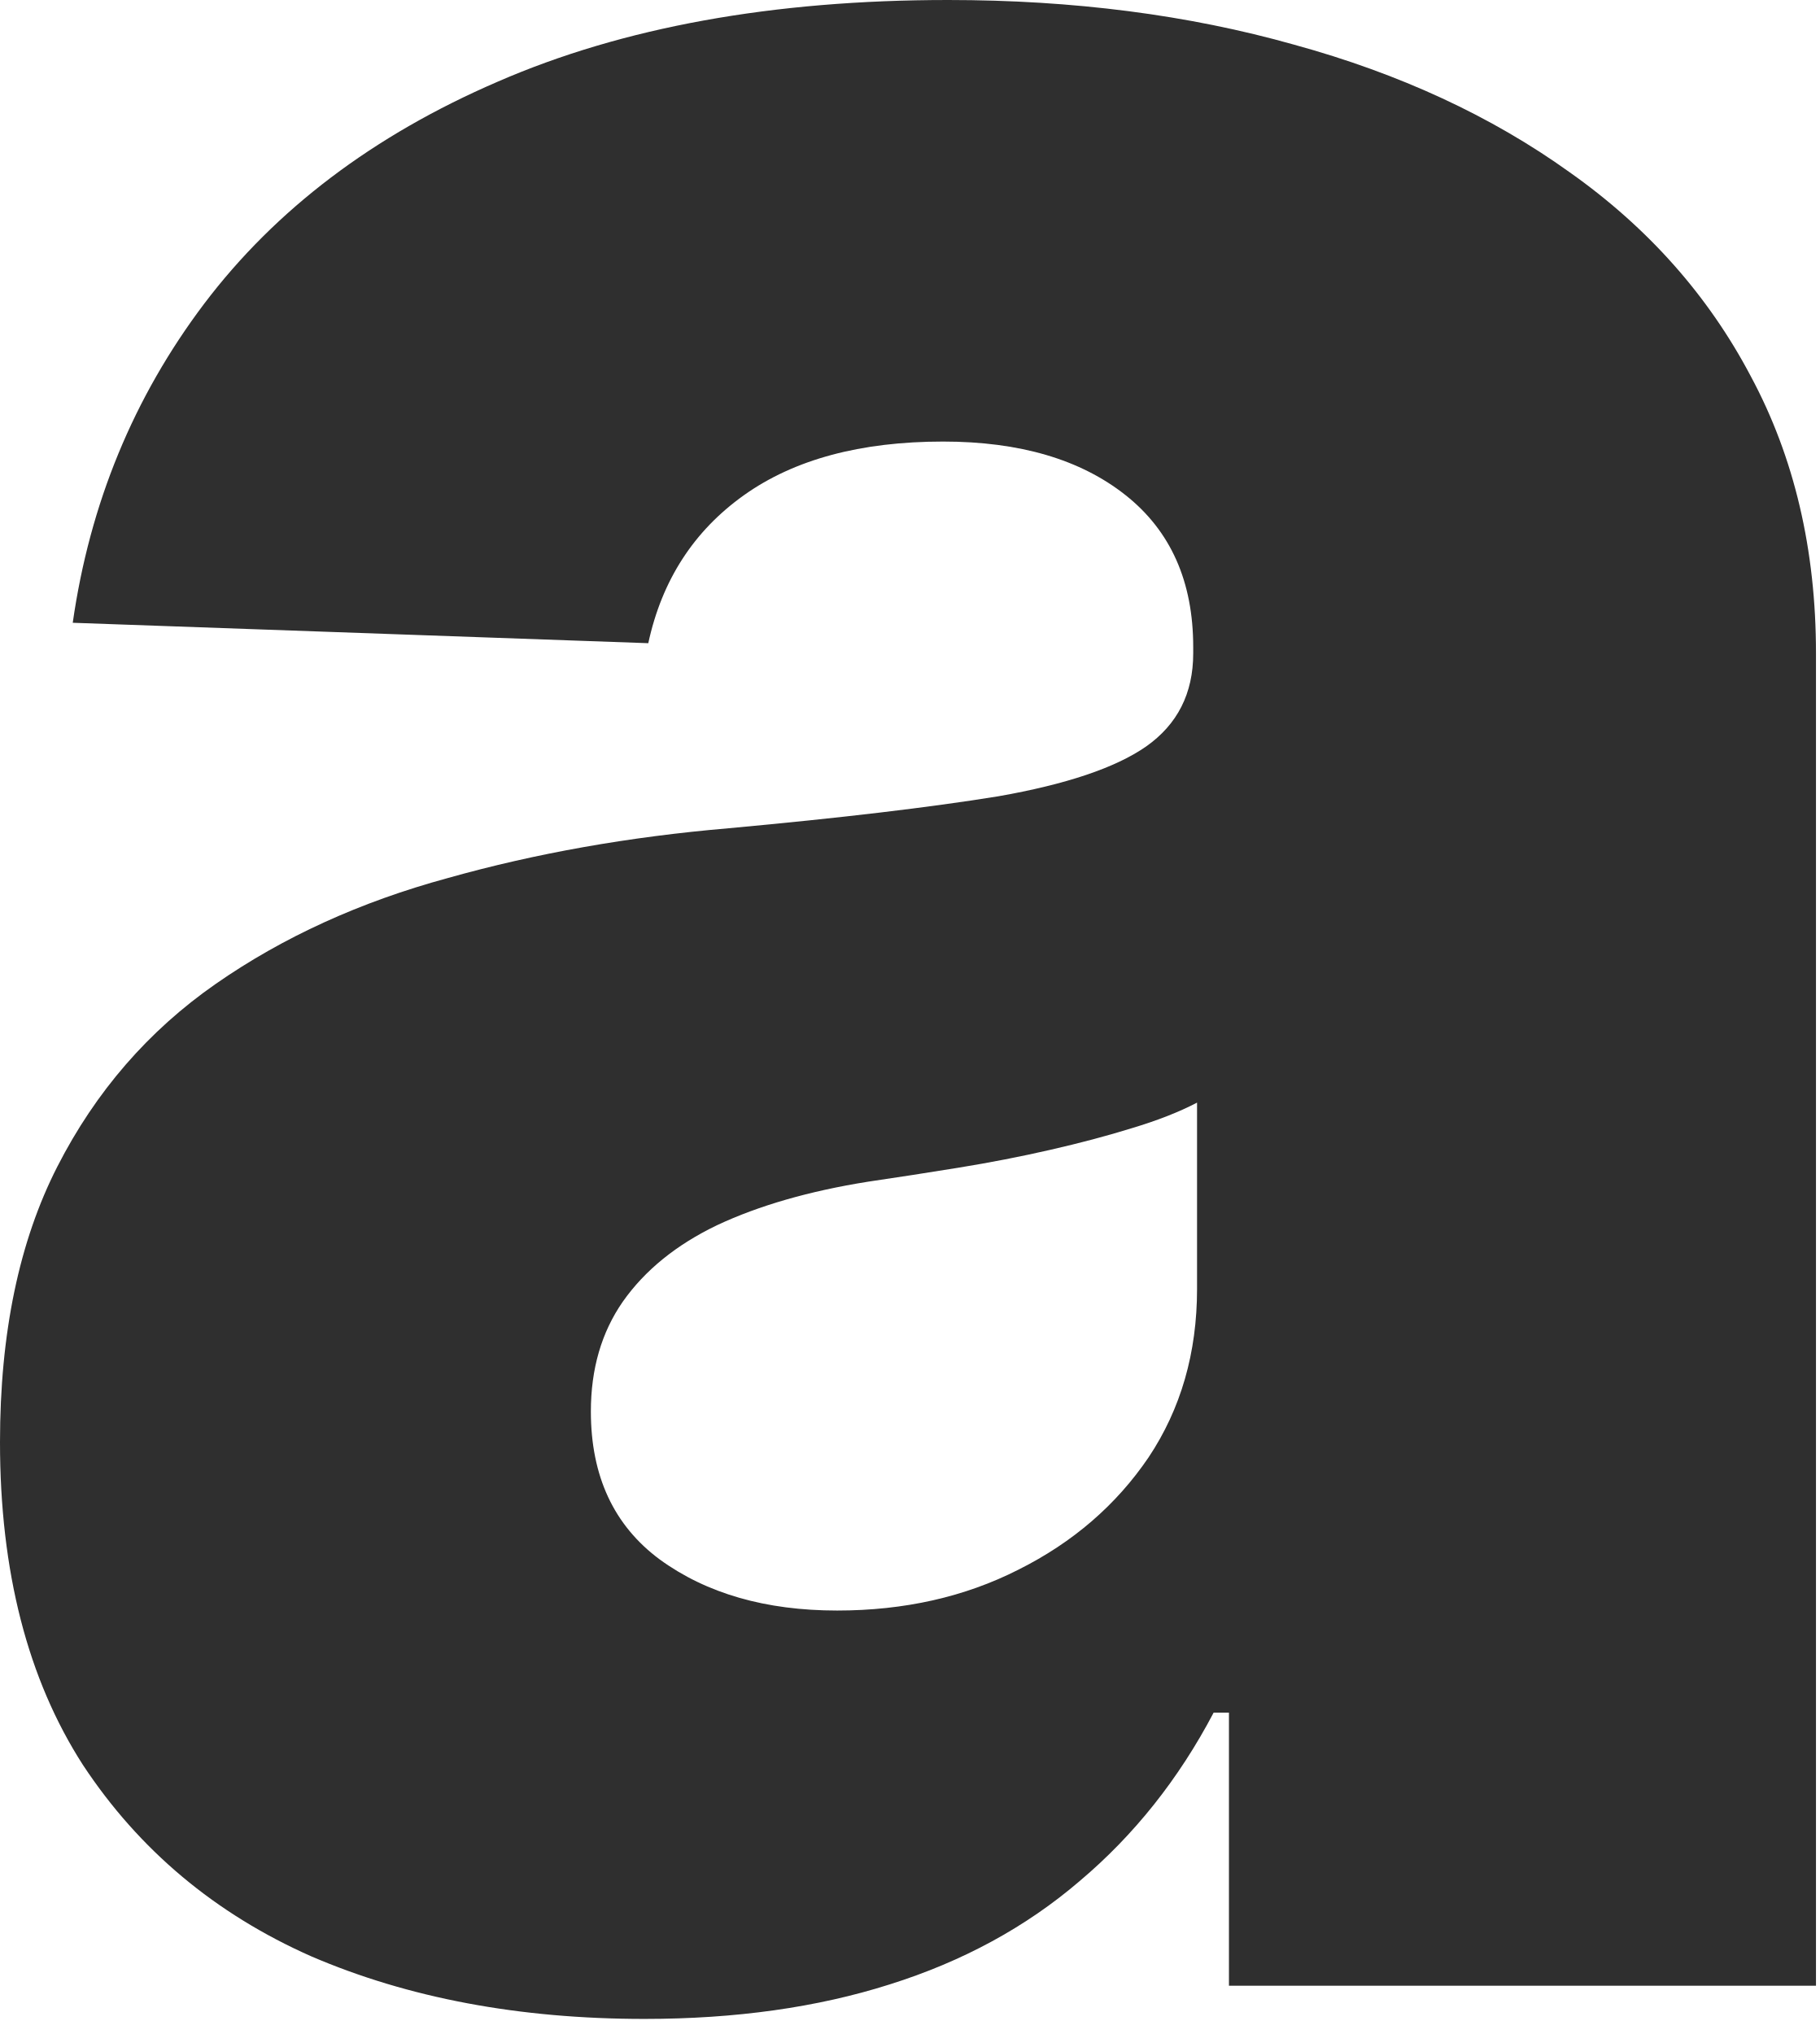
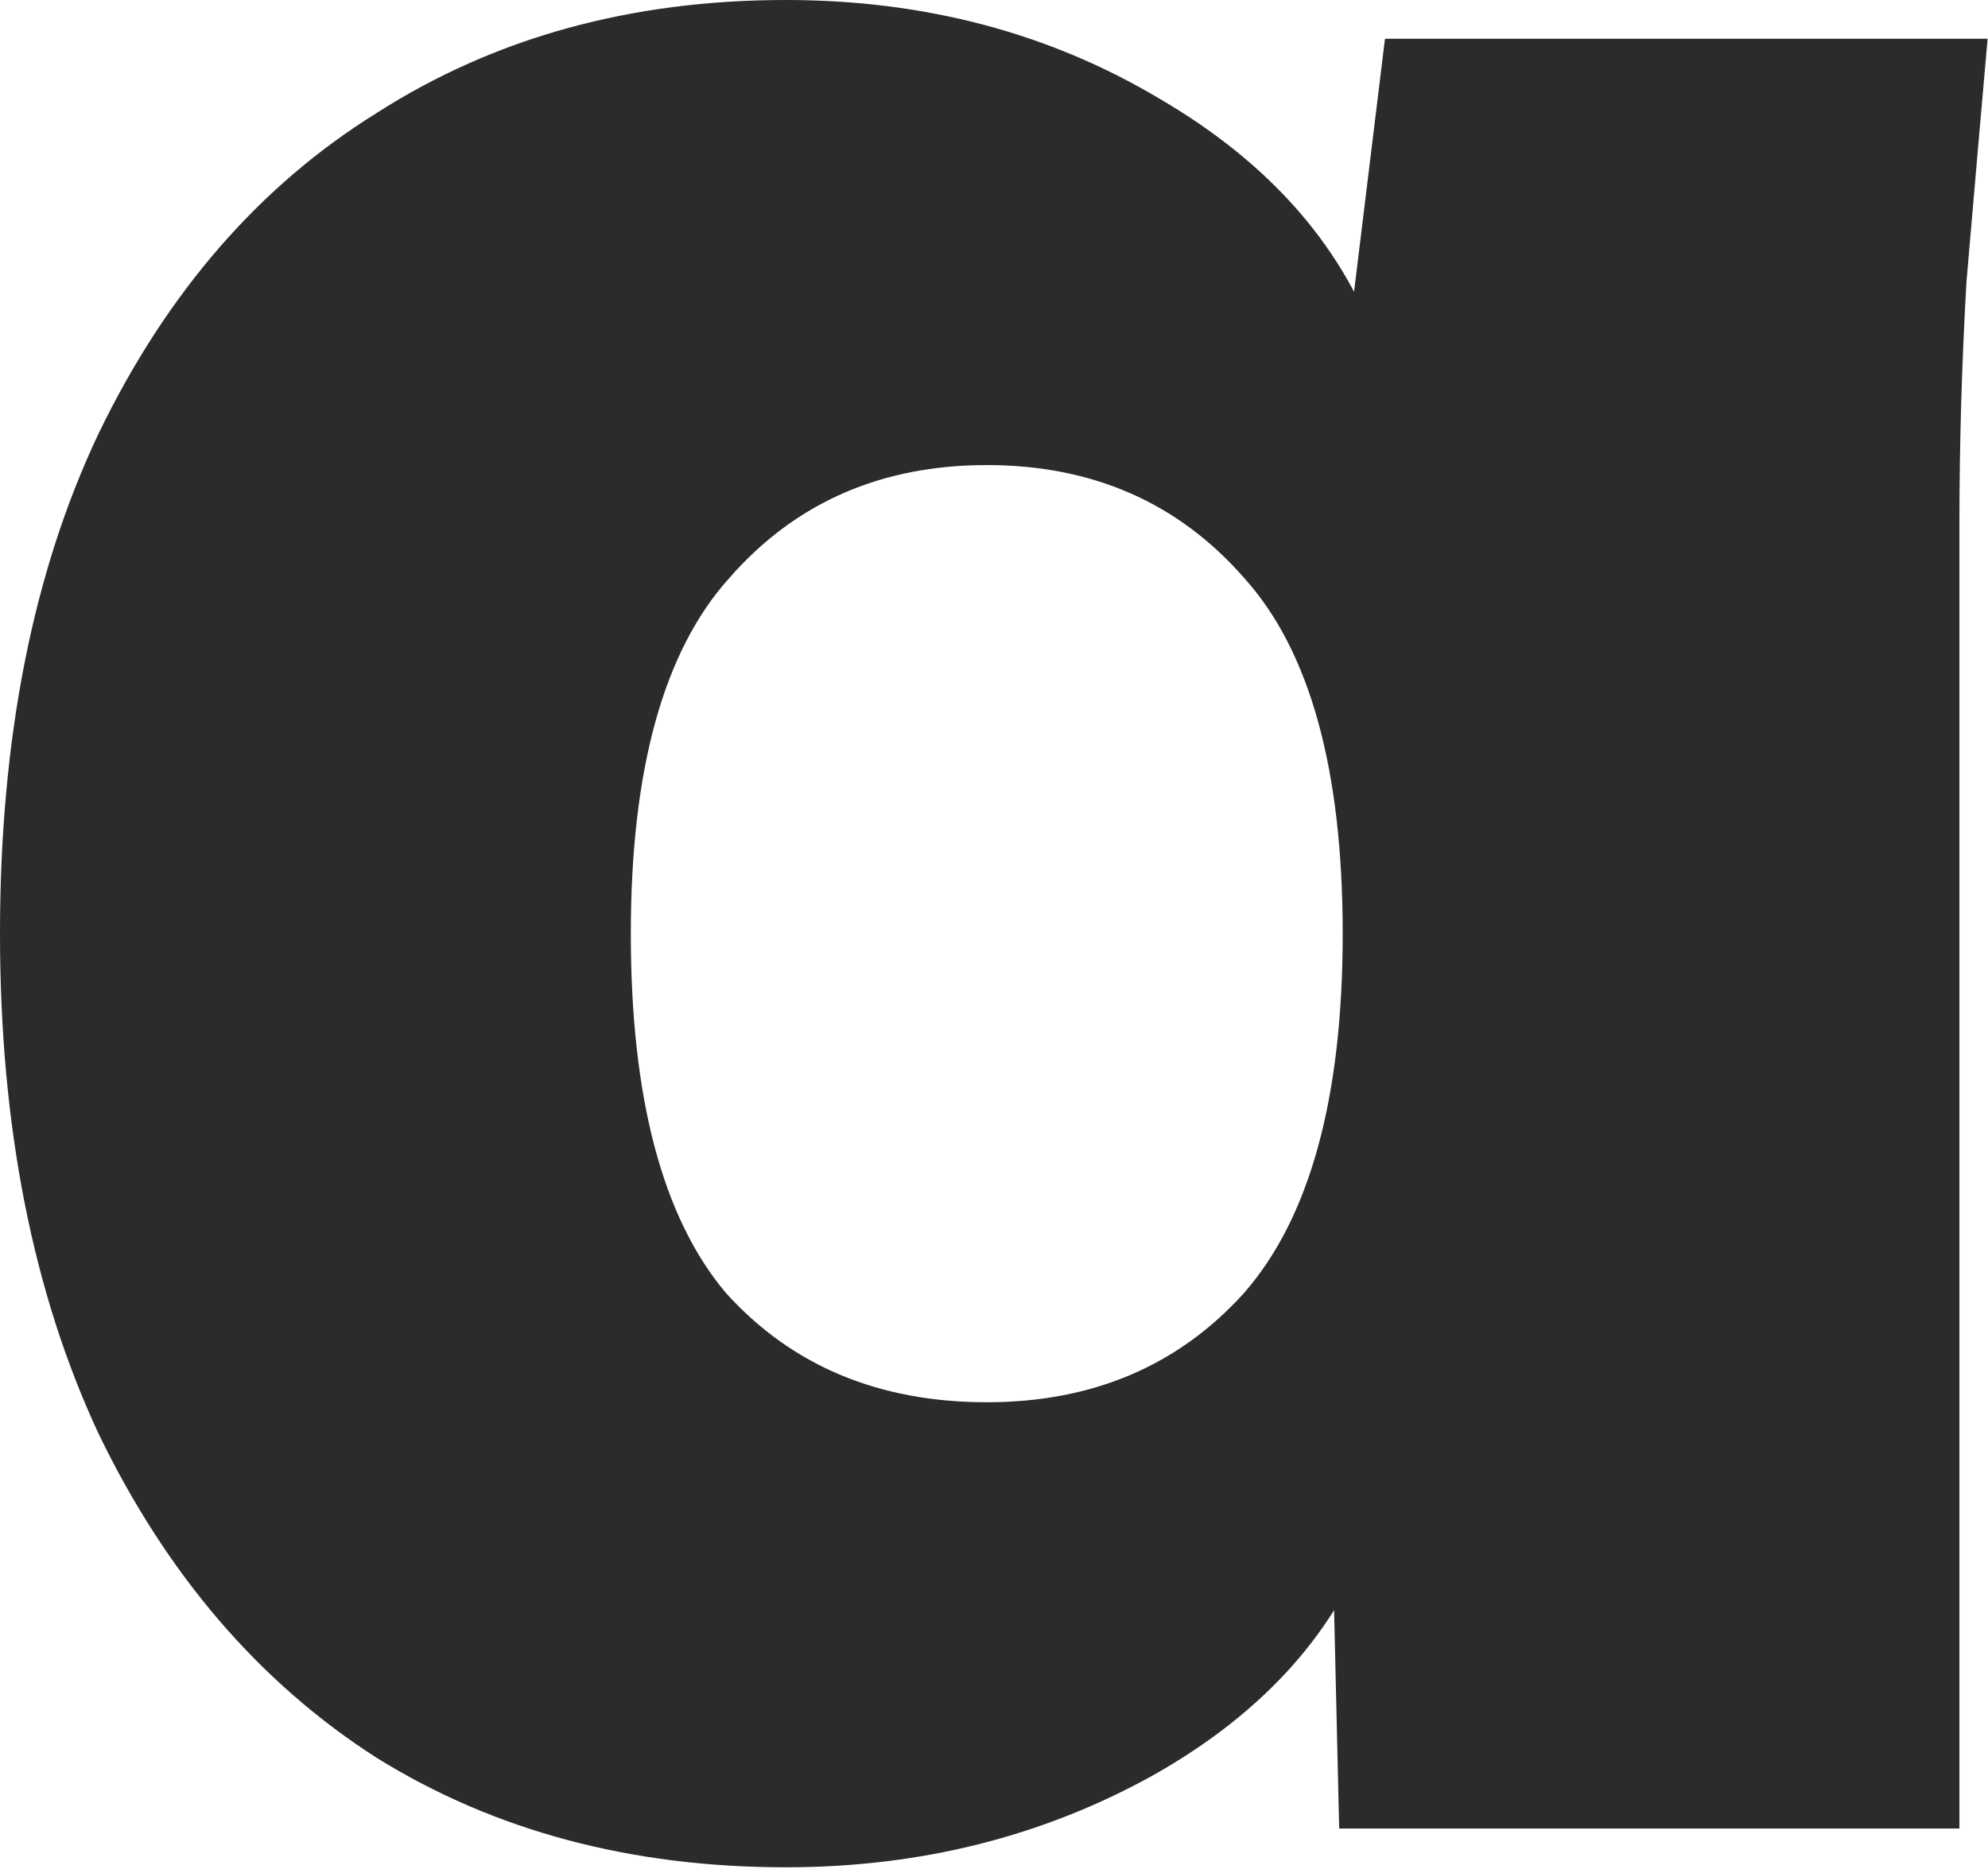
- <svg xmlns="http://www.w3.org/2000/svg" width="102" height="114" viewBox="0 0 102 114" fill="none">
-   <path d="M36.121 113.155C29.111 113.155 22.888 111.986 17.452 109.65C12.064 107.266 7.796 103.689 4.649 98.921C1.55 94.105 0 88.073 0 80.825C0 74.721 1.073 69.571 3.219 65.375C5.364 61.179 8.321 57.77 12.088 55.147C15.855 52.524 20.194 50.545 25.106 49.21C30.017 47.827 35.263 46.898 40.842 46.421C47.088 45.848 52.119 45.252 55.934 44.633C59.748 43.965 62.514 43.035 64.231 41.843C65.995 40.603 66.877 38.863 66.877 36.621V36.264C66.877 32.592 65.614 29.755 63.086 27.752C60.559 25.75 57.15 24.748 52.858 24.748C48.233 24.748 44.513 25.75 41.7 27.752C38.886 29.755 37.098 32.521 36.335 36.049L4.077 34.905C5.031 28.229 7.486 22.268 11.444 17.023C15.45 11.73 20.933 7.582 27.895 4.578C34.905 1.526 43.321 0 53.144 0C60.154 0 66.615 0.834 72.528 2.503C78.441 4.125 83.591 6.509 87.977 9.656C92.364 12.755 95.75 16.57 98.134 21.1C100.566 25.63 101.782 30.804 101.782 36.621V111.295H68.88V95.988H68.022C66.067 99.708 63.563 102.855 60.511 105.43C57.507 108.005 53.955 109.936 49.854 111.224C45.801 112.511 41.223 113.155 36.121 113.155ZM46.921 90.266C50.688 90.266 54.074 89.503 57.078 87.977C60.13 86.451 62.562 84.353 64.374 81.683C66.186 78.965 67.092 75.818 67.092 72.242V61.799C66.09 62.323 64.874 62.8 63.444 63.229C62.061 63.658 60.535 64.064 58.866 64.445C57.197 64.827 55.481 65.16 53.716 65.447C51.952 65.733 50.259 65.995 48.638 66.233C45.348 66.758 42.534 67.569 40.198 68.665C37.909 69.762 36.145 71.193 34.905 72.957C33.713 74.674 33.117 76.724 33.117 79.108C33.117 82.732 34.404 85.498 36.979 87.405C39.602 89.313 42.916 90.266 46.921 90.266Z" fill="#2F2F2F" />
+ <svg xmlns="http://www.w3.org/2000/svg" width="121" height="114" viewBox="0 0 121 114" fill="none">
+   <path d="M47.833 113.683C38.395 113.683 30.101 111.467 22.951 107.034C15.801 102.458 10.153 95.88 6.006 87.3C2.002 78.72 0 68.567 0 56.842C0 44.973 2.002 34.82 6.006 26.383C10.153 17.803 15.801 11.297 22.951 6.864C30.101 2.288 38.395 0 47.833 0C56.27 0 63.849 2.002 70.569 6.006C77.433 10.01 81.938 15.229 84.083 21.664H81.938L84.297 2.359H120.976C120.547 7.221 120.118 12.155 119.689 17.16C119.403 22.165 119.26 27.098 119.26 31.96V111.324H81.509L81.08 92.877H83.654C81.509 99.169 77.004 104.245 70.14 108.106C63.419 111.824 55.984 113.683 47.833 113.683ZM60.059 85.37C66.494 85.37 71.713 83.153 75.717 78.72C79.721 74.144 81.723 66.851 81.723 56.842C81.723 46.832 79.721 39.61 75.717 35.178C71.713 30.602 66.494 28.314 60.059 28.314C53.624 28.314 48.405 30.602 44.401 35.178C40.397 39.61 38.395 46.832 38.395 56.842C38.395 66.851 40.325 74.144 44.186 78.72C48.19 83.153 53.481 85.37 60.059 85.37Z" fill="#2B2B2C" />
</svg>
